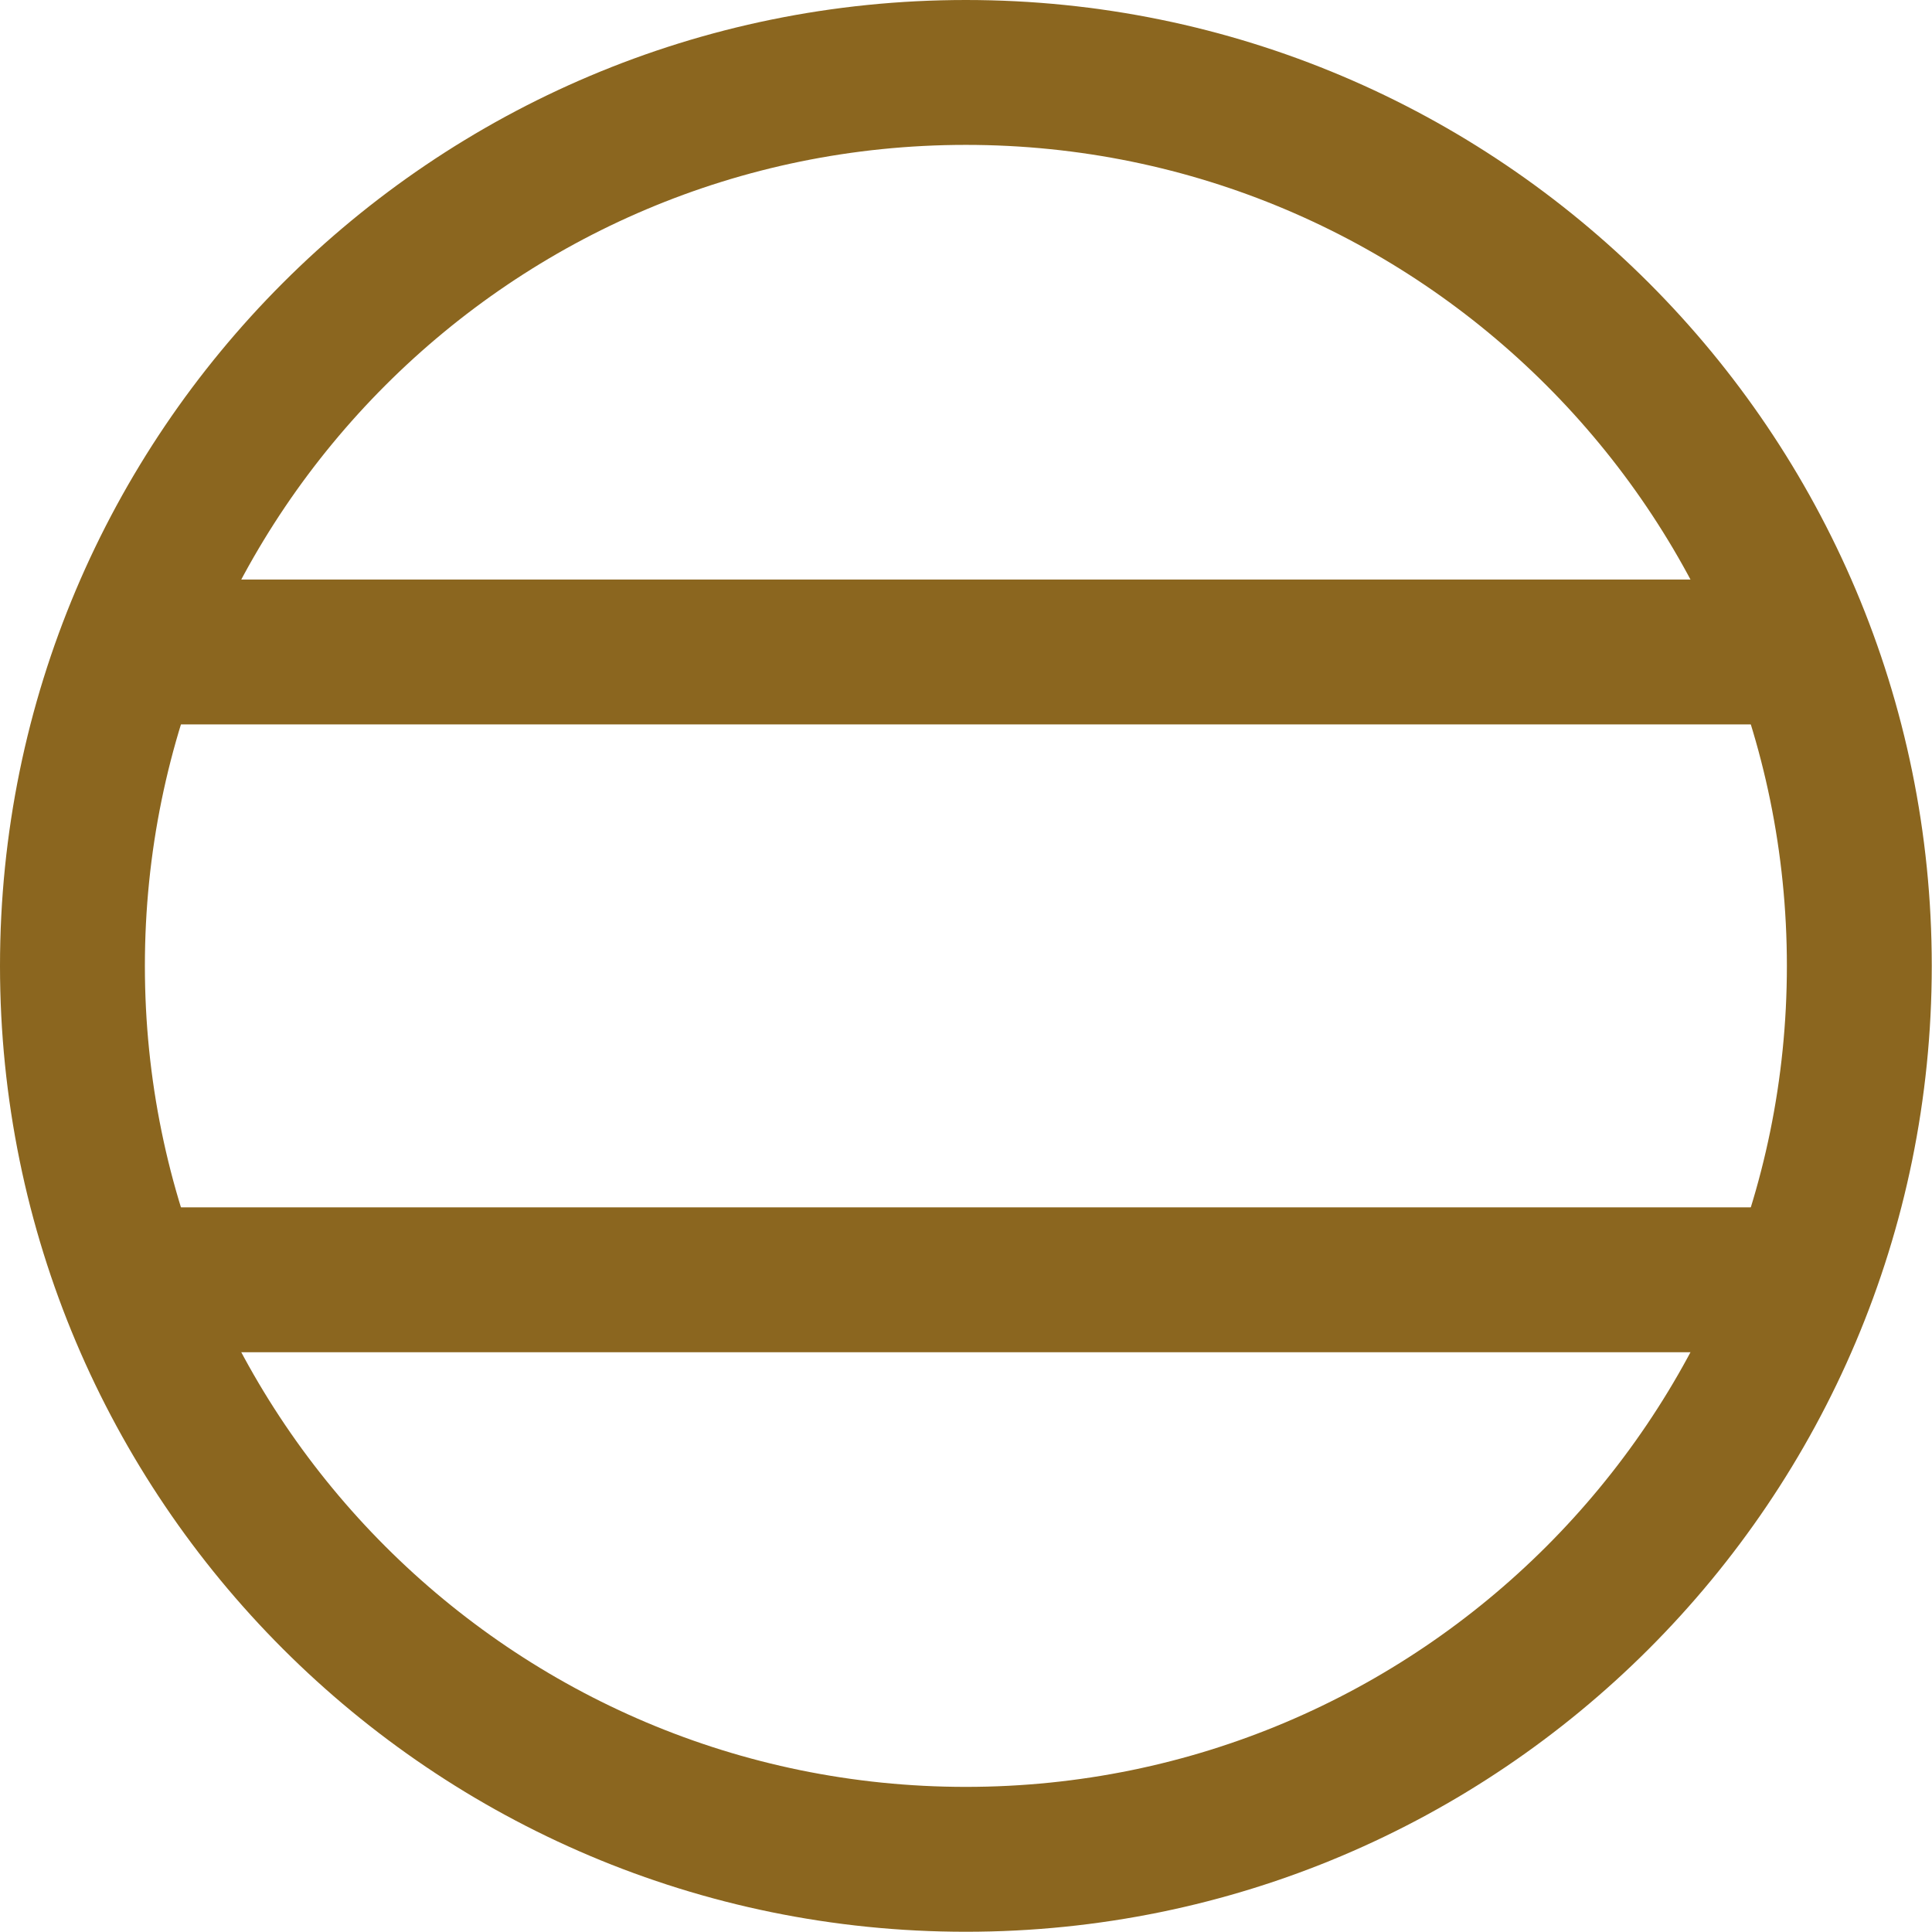
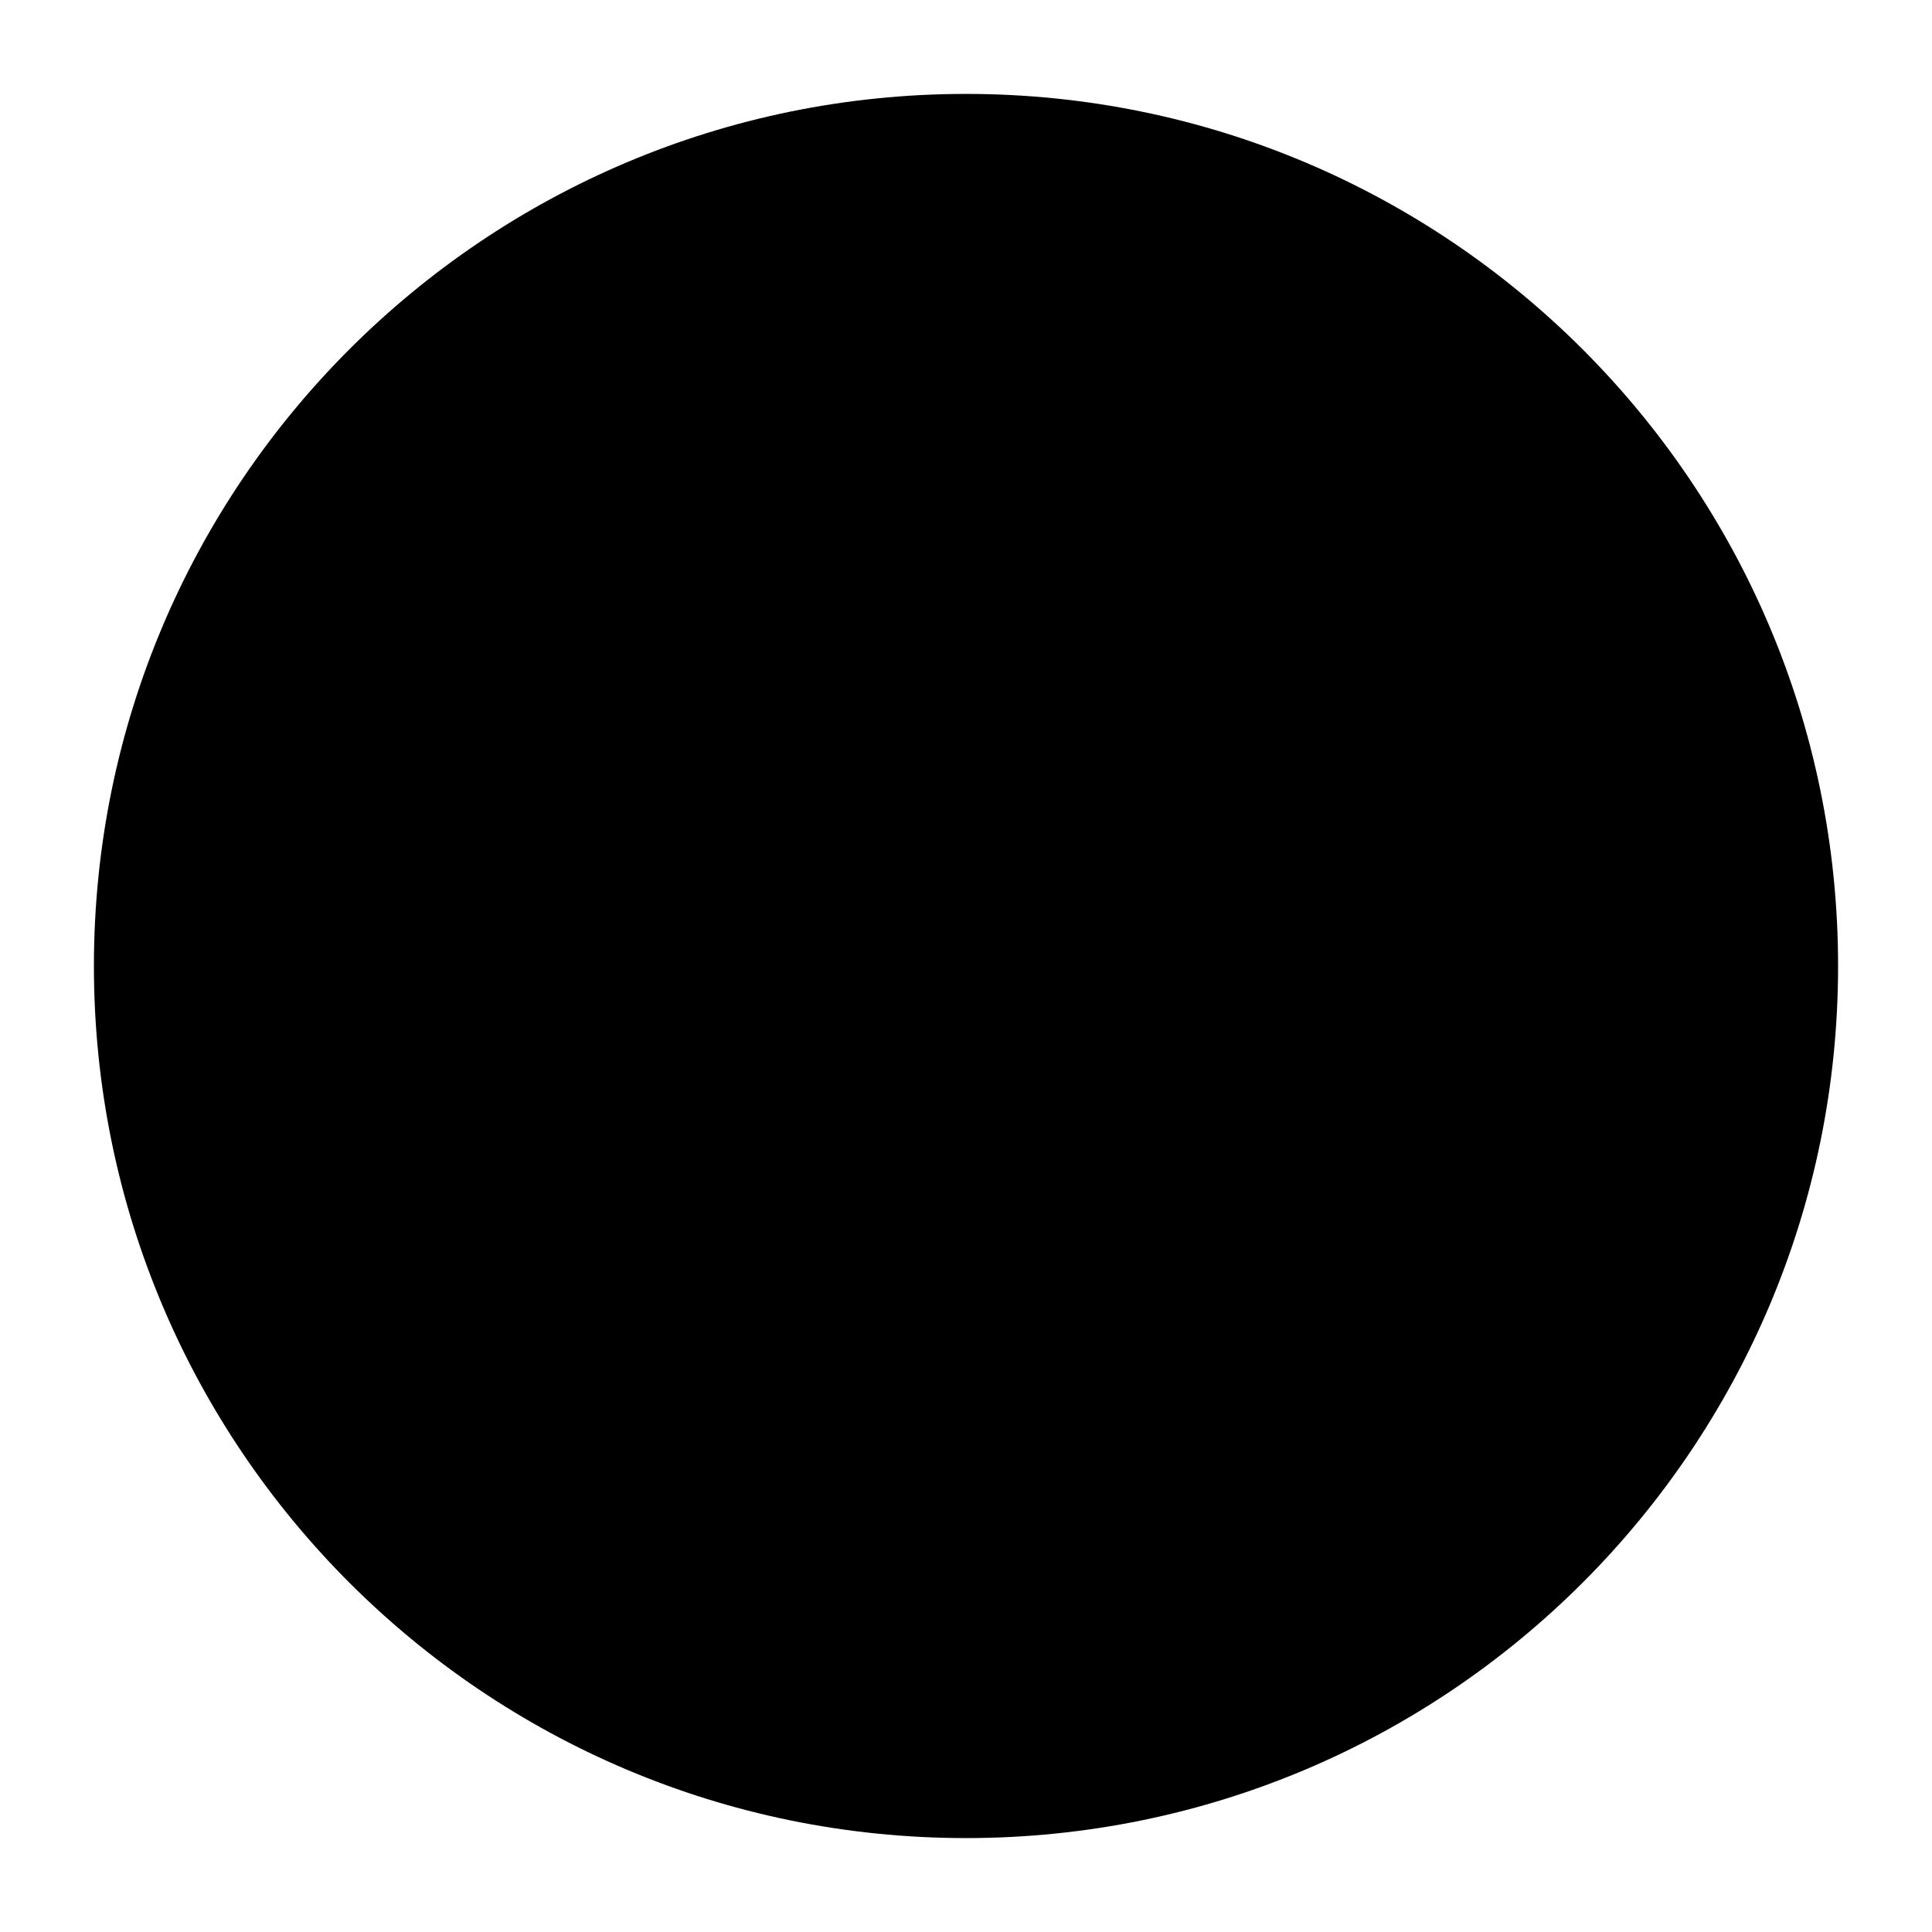
- <svg xmlns="http://www.w3.org/2000/svg" width="3.44mm" height="3.44mm" viewBox="0 0 3.44 3.44" version="1.1" id="svg5">
-   <defs id="defs2" />
-   <g id="layer1">
-     <g id="g12" transform="scale(0.8598957)">
-       <ellipse style="fill:none;fill-opacity:1;stroke:#8b661f;stroke-width:0.3;stroke-linecap:round;stroke-linejoin:round;stroke-dasharray:none;stroke-opacity:1" id="path17109" cx="2" cy="2" rx="1.85" ry="1.85" />
-       <path style="fill:none;stroke:#8b661f;stroke-width:0.3;stroke-linecap:butt;stroke-linejoin:miter;stroke-dasharray:none;stroke-opacity:1" d="M 0.28,1.35 H 3.769" id="path2528" />
-       <path style="fill:none;stroke:#8b661f;stroke-width:0.3;stroke-linecap:butt;stroke-linejoin:miter;stroke-dasharray:none;stroke-opacity:1" d="M 0.251,2.65 H 3.759" id="path3305" />
-     </g>
-   </g>
+ <svg xmlns="http://www.w3.org/2000/svg" version="1.2" baseProfile="tiny" xml:space="preserve" style="shape-rendering:geometricPrecision; fill-rule:evenodd;" width="4.32mm" height="4.32mm" viewBox="-2.16 -2.16 4.32 4.32">
+   <rect class="symbolBox layout" fill="none" x="-2" y="-2" height="4" width="4" />
+   <rect class="svgBox layout" fill="none" x="-2" y="-2" height="4" width="4" />
+   <circle class="f0 sLANDF" style="stroke-width: 0.32;" cx="0" cy="0" r="1.95" />
+   <path d=" M -1.6,0.5 L 1.6,0.5" class="sl f0 sLANDF" style="stroke-width: 0.32;" />
+   <path d=" M -1.6,-0.5 L 1.6,-0.5" class="sl f0 sLANDF" style="stroke-width: 0.32;" />
+   <circle class="pivotPoint layout" fill="none" cx="0" cy="0" r="1" />
</svg>
